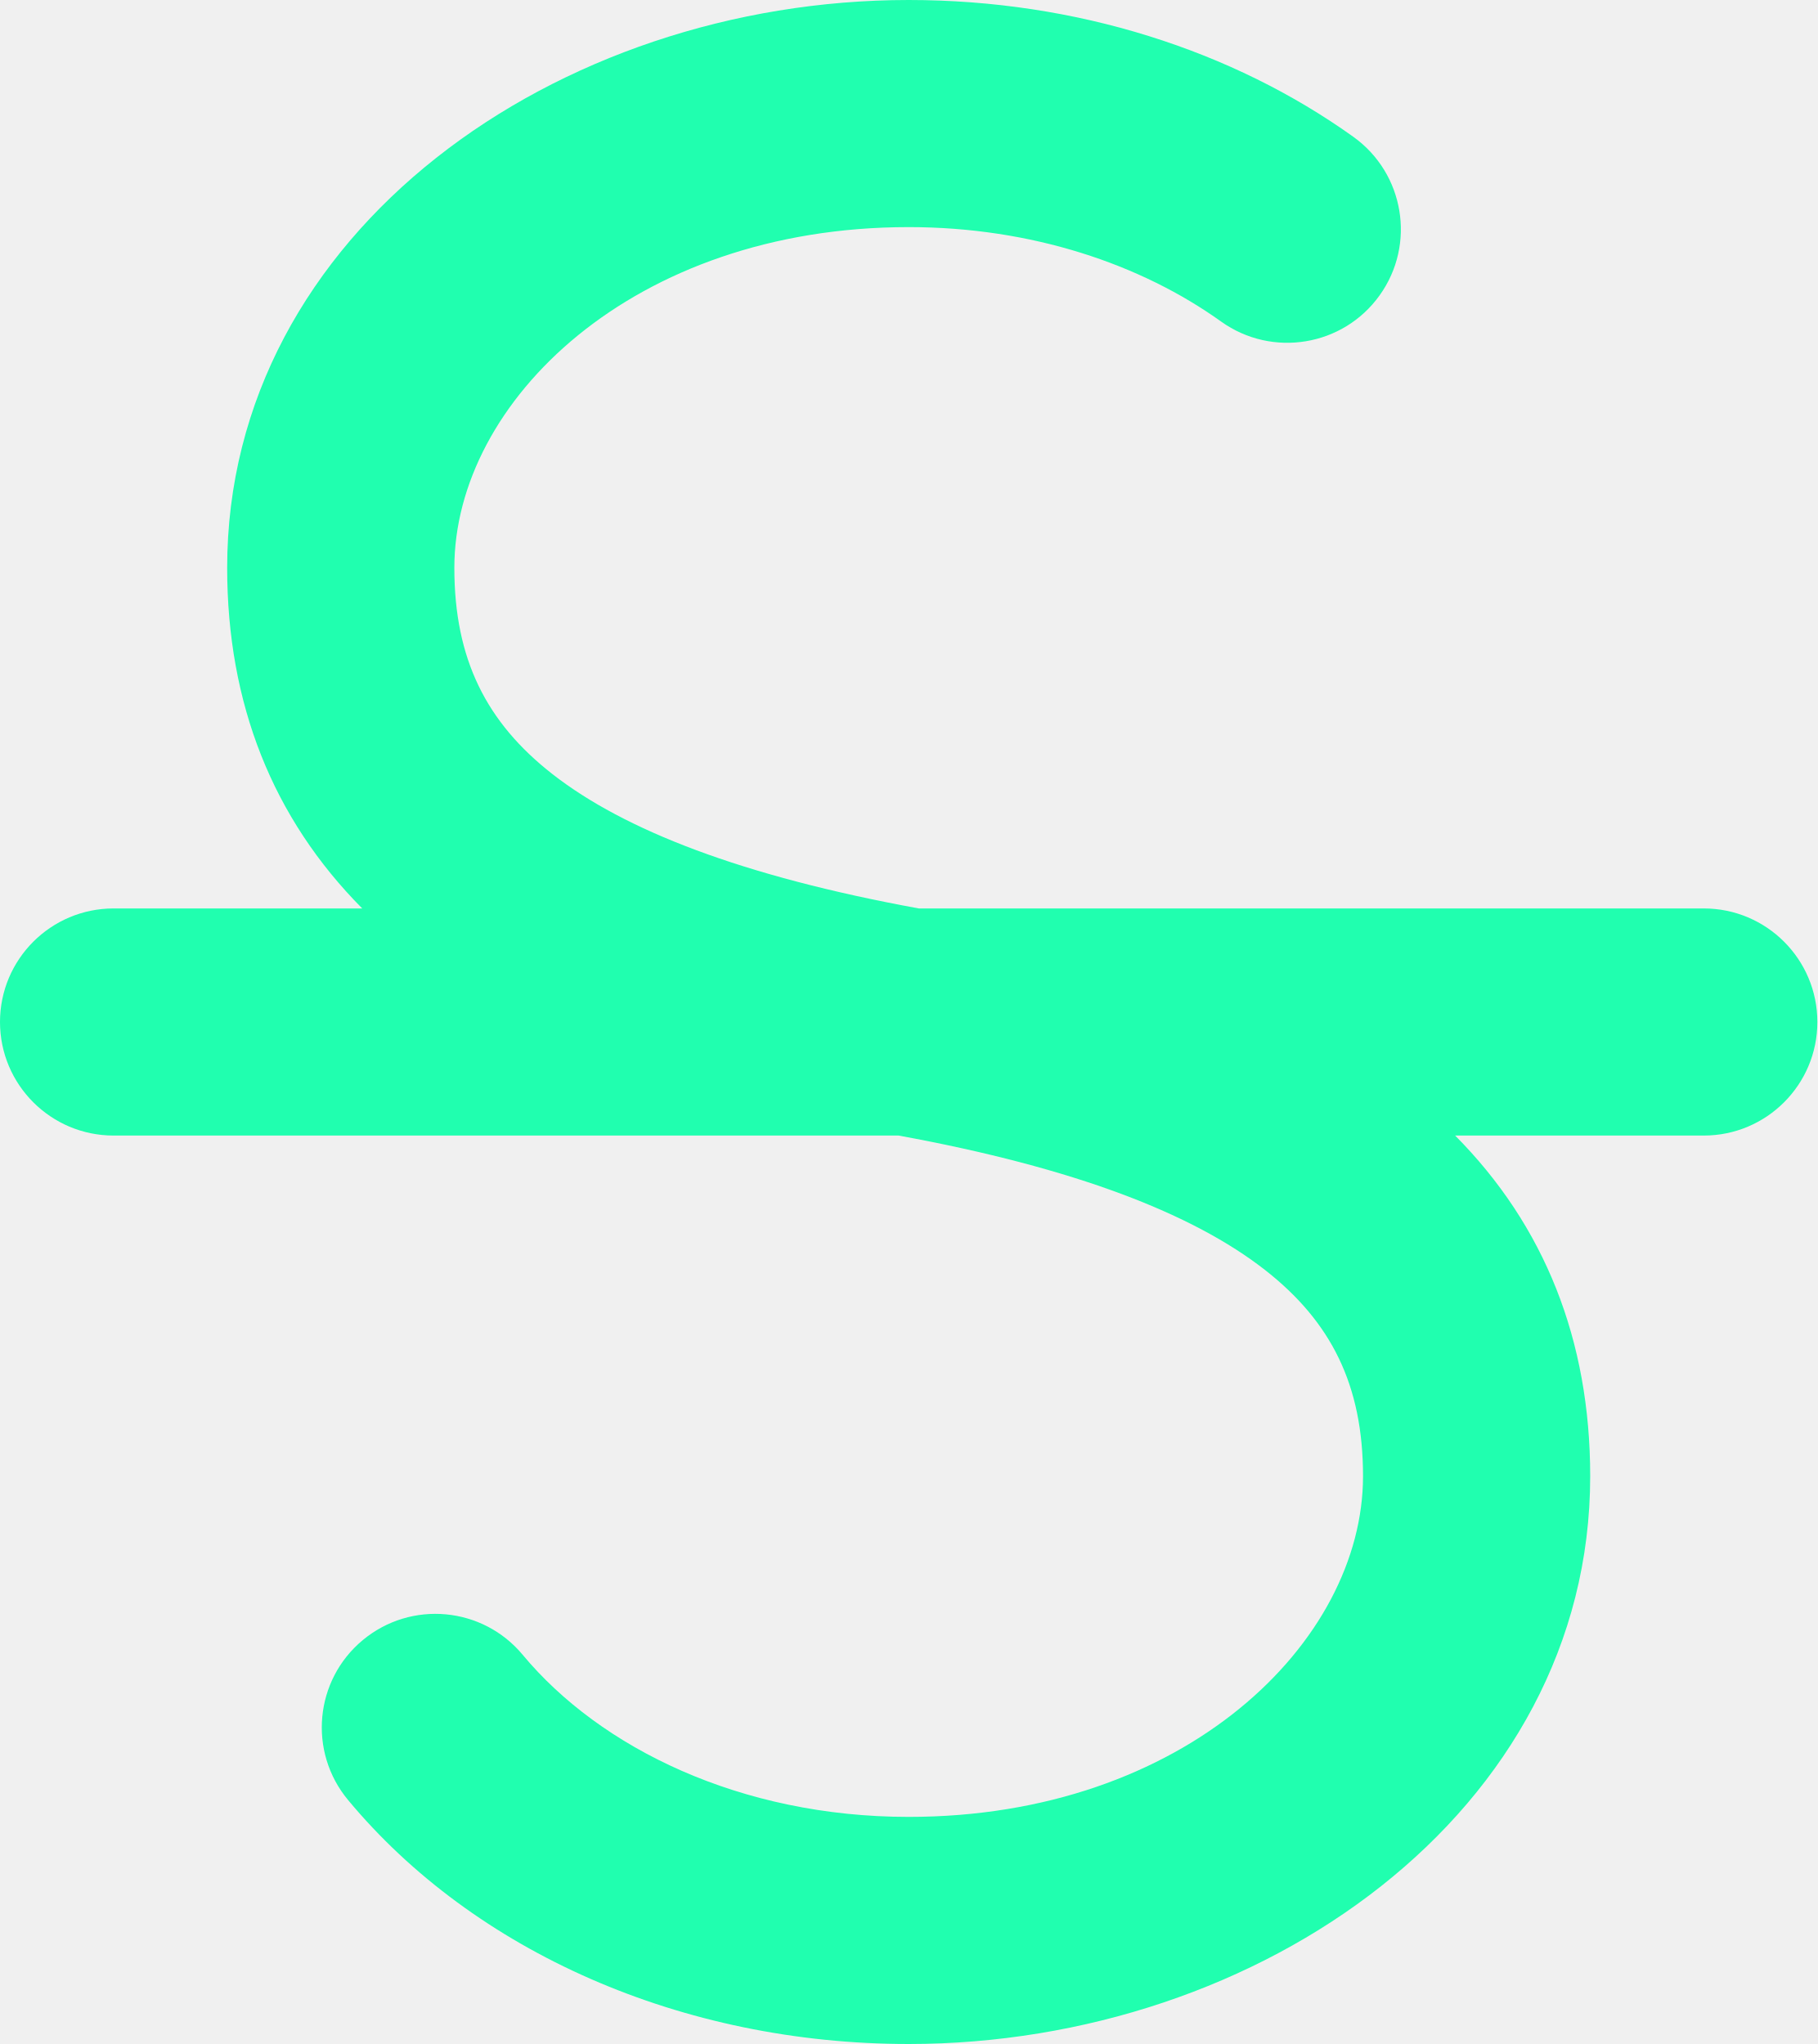
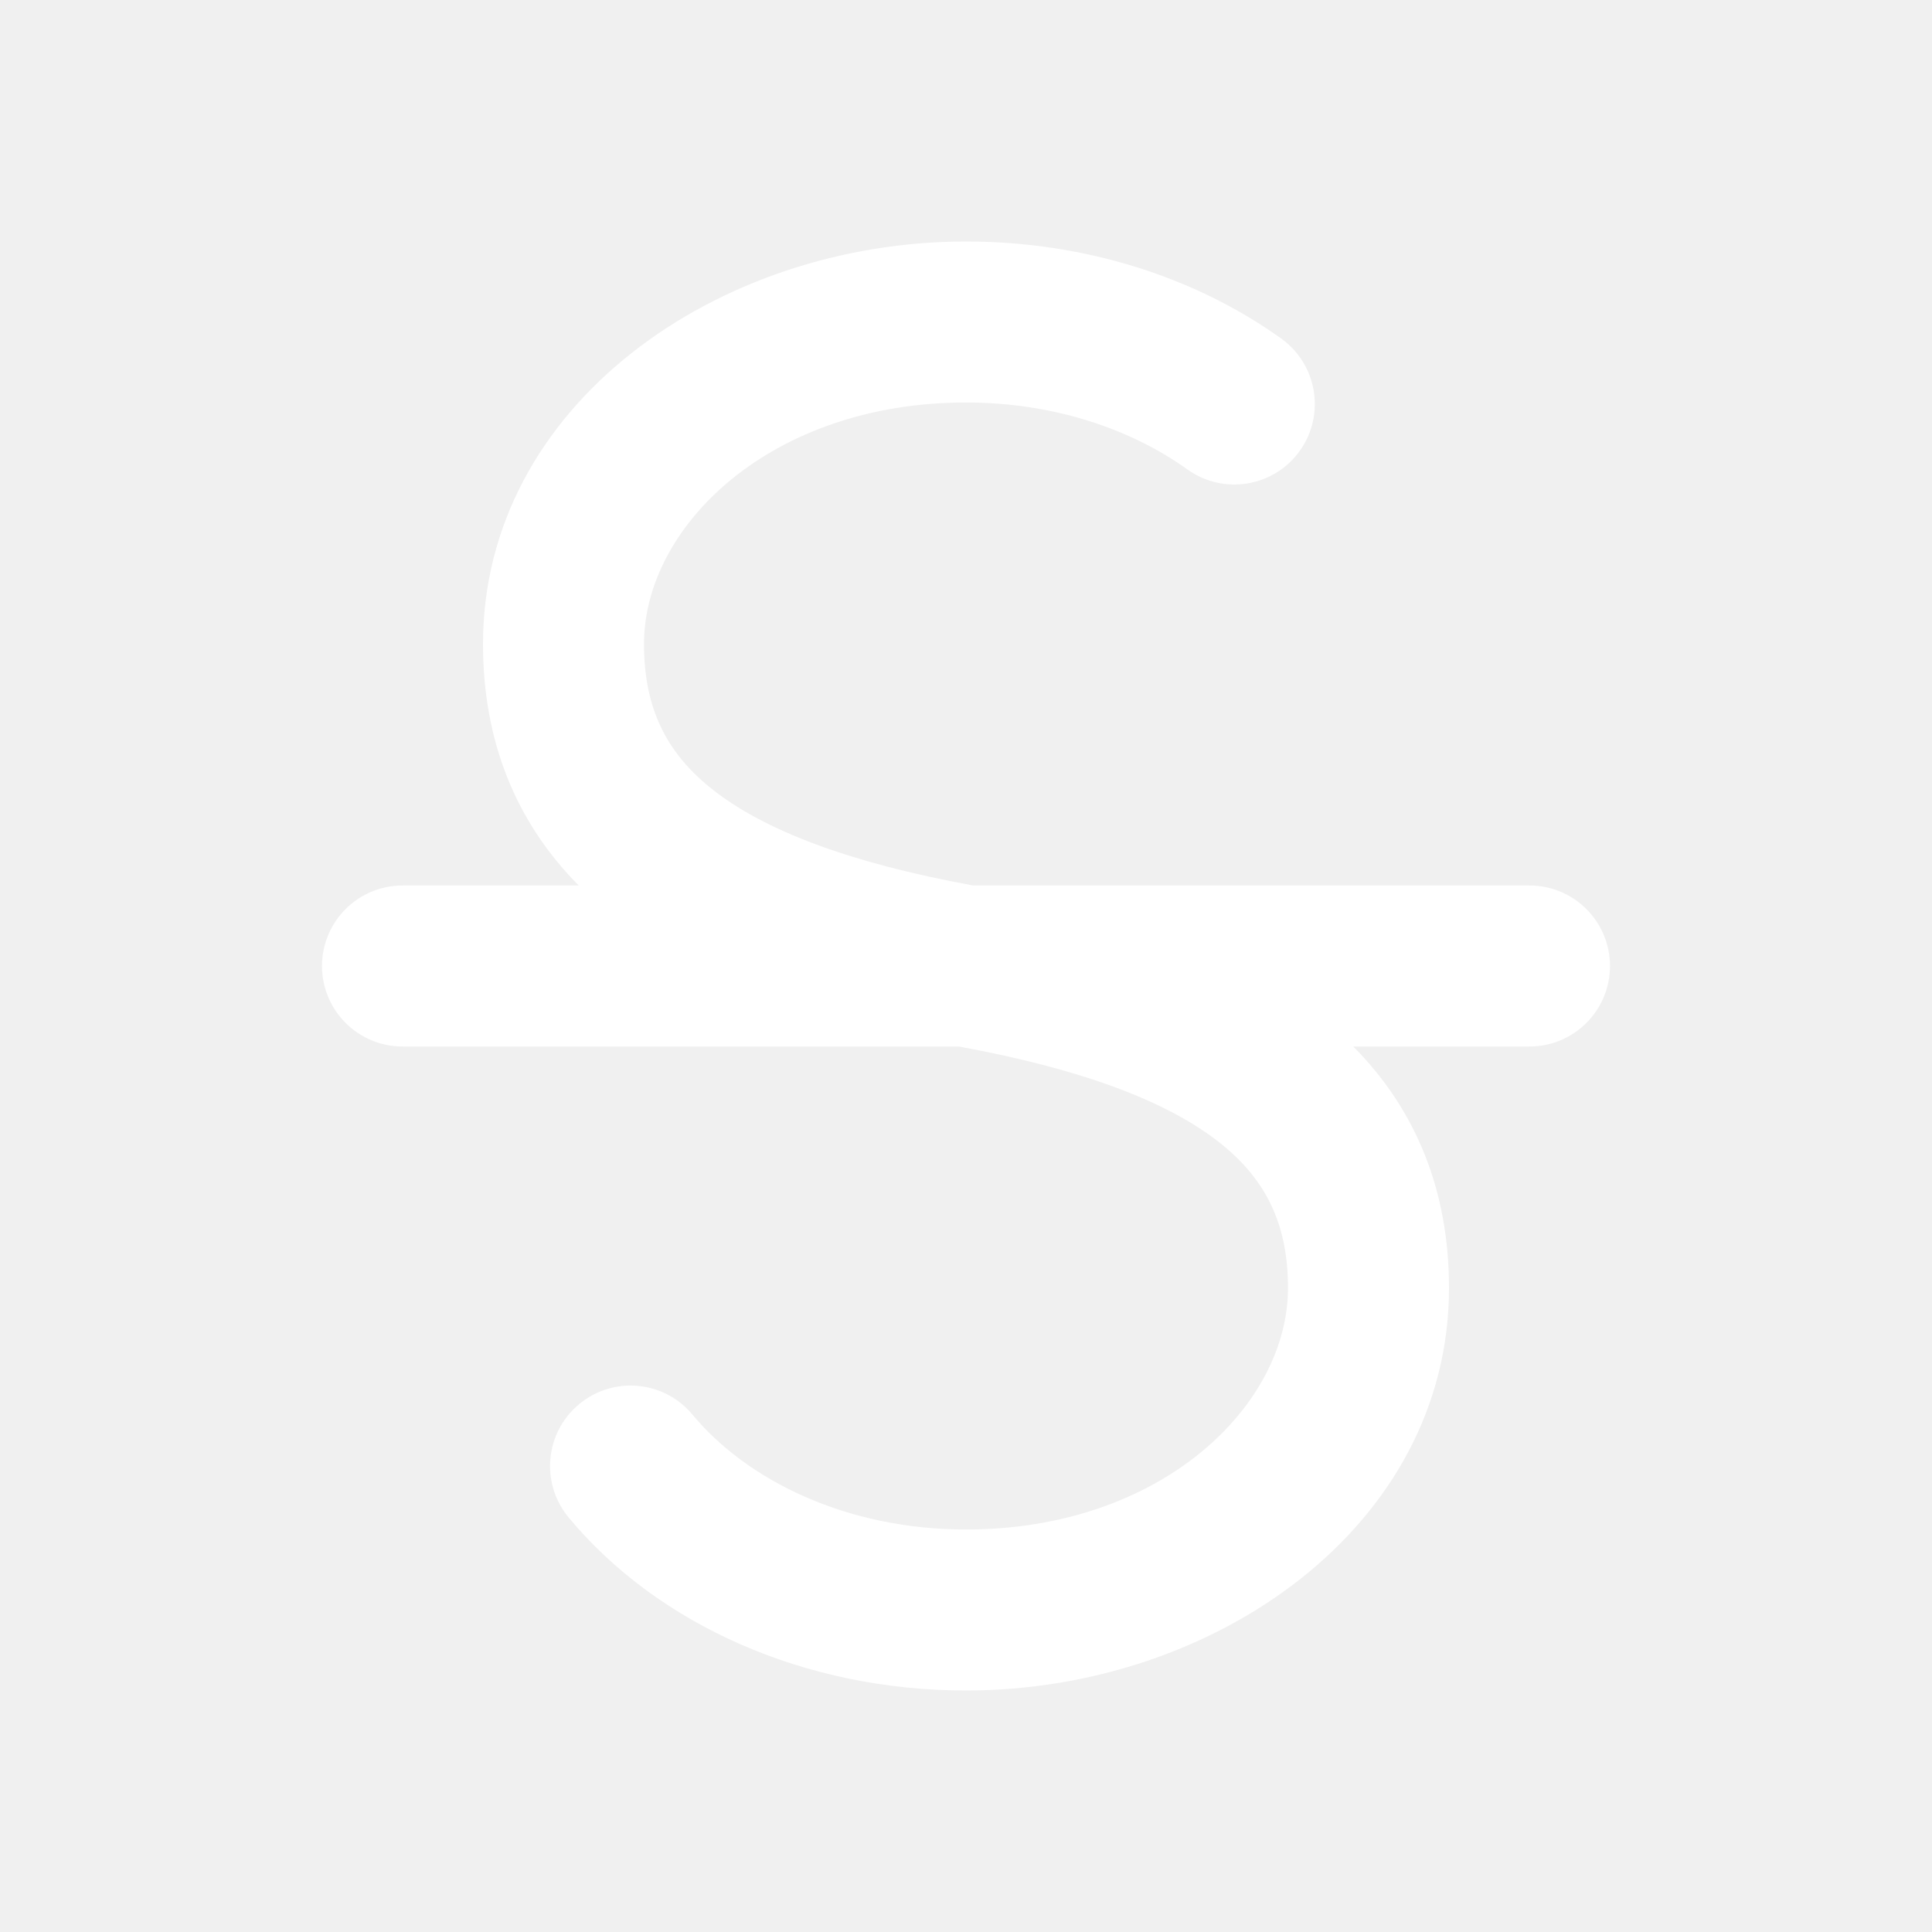
- <svg xmlns="http://www.w3.org/2000/svg" width="16" height="18" viewBox="0 0 16 18" fill="none">
-   <path d="M8 2C5.571 2 4 3.54 4 5C4 5.804 4.281 6.362 4.865 6.818C5.496 7.31 6.53 7.715 8.089 8H15C15.552 8 16 8.448 16 9C16 9.552 15.552 10 15 10H12.811C13.599 10.794 14 11.803 14 13C14 15.958 11.094 18 8 18C6.002 18 4.173 17.186 3.064 15.851C2.711 15.426 2.769 14.796 3.194 14.443C3.619 14.09 4.249 14.148 4.602 14.573C5.285 15.394 6.52 16 8 16C10.429 16 12 14.46 12 13C12 12.196 11.719 11.638 11.135 11.182C10.504 10.69 9.47 10.285 7.911 10H1C0.448 10 0 9.552 0 9C0 8.448 0.448 8 1 8H3.189C2.401 7.206 2 6.197 2 5C2 2.042 4.906 0 8 0C9.477 0 10.852 0.444 11.915 1.205C12.364 1.527 12.468 2.152 12.146 2.601C11.825 3.05 11.2 3.153 10.751 2.832C10.046 2.327 9.084 2 8 2Z" fill="#20FFAF" />
+ <svg xmlns="http://www.w3.org/2000/svg" width="24" height="24" viewBox="0 0 24 24" fill="none">
+   <path d="M12 5C9.571 5 8 6.54 8 8C8 8.804 8.281 9.362 8.865 9.818C9.496 10.31 10.53 10.715 12.089 11H19C19.552 11 20 11.448 20 12C20 12.552 19.552 13 19 13H16.811C17.599 13.794 18 14.803 18 16C18 18.958 15.094 21 12 21C10.002 21 8.173 20.186 7.064 18.851C6.711 18.426 6.769 17.796 7.194 17.443C7.619 17.09 8.249 17.148 8.602 17.573C9.285 18.394 10.52 19 12 19C14.429 19 16 17.46 16 16C16 15.196 15.719 14.638 15.135 14.182C14.504 13.69 13.47 13.285 11.911 13H5C4.448 13 4 12.552 4 12C4 11.448 4.448 11 5 11H7.189C6.401 10.206 6 9.197 6 8C6 5.042 8.906 3 12 3C13.477 3 14.852 3.444 15.915 4.205C16.364 4.527 16.468 5.152 16.146 5.601C15.825 6.05 15.2 6.153 14.751 5.832C14.046 5.327 13.084 5 12 5Z" fill="white" />
</svg>
